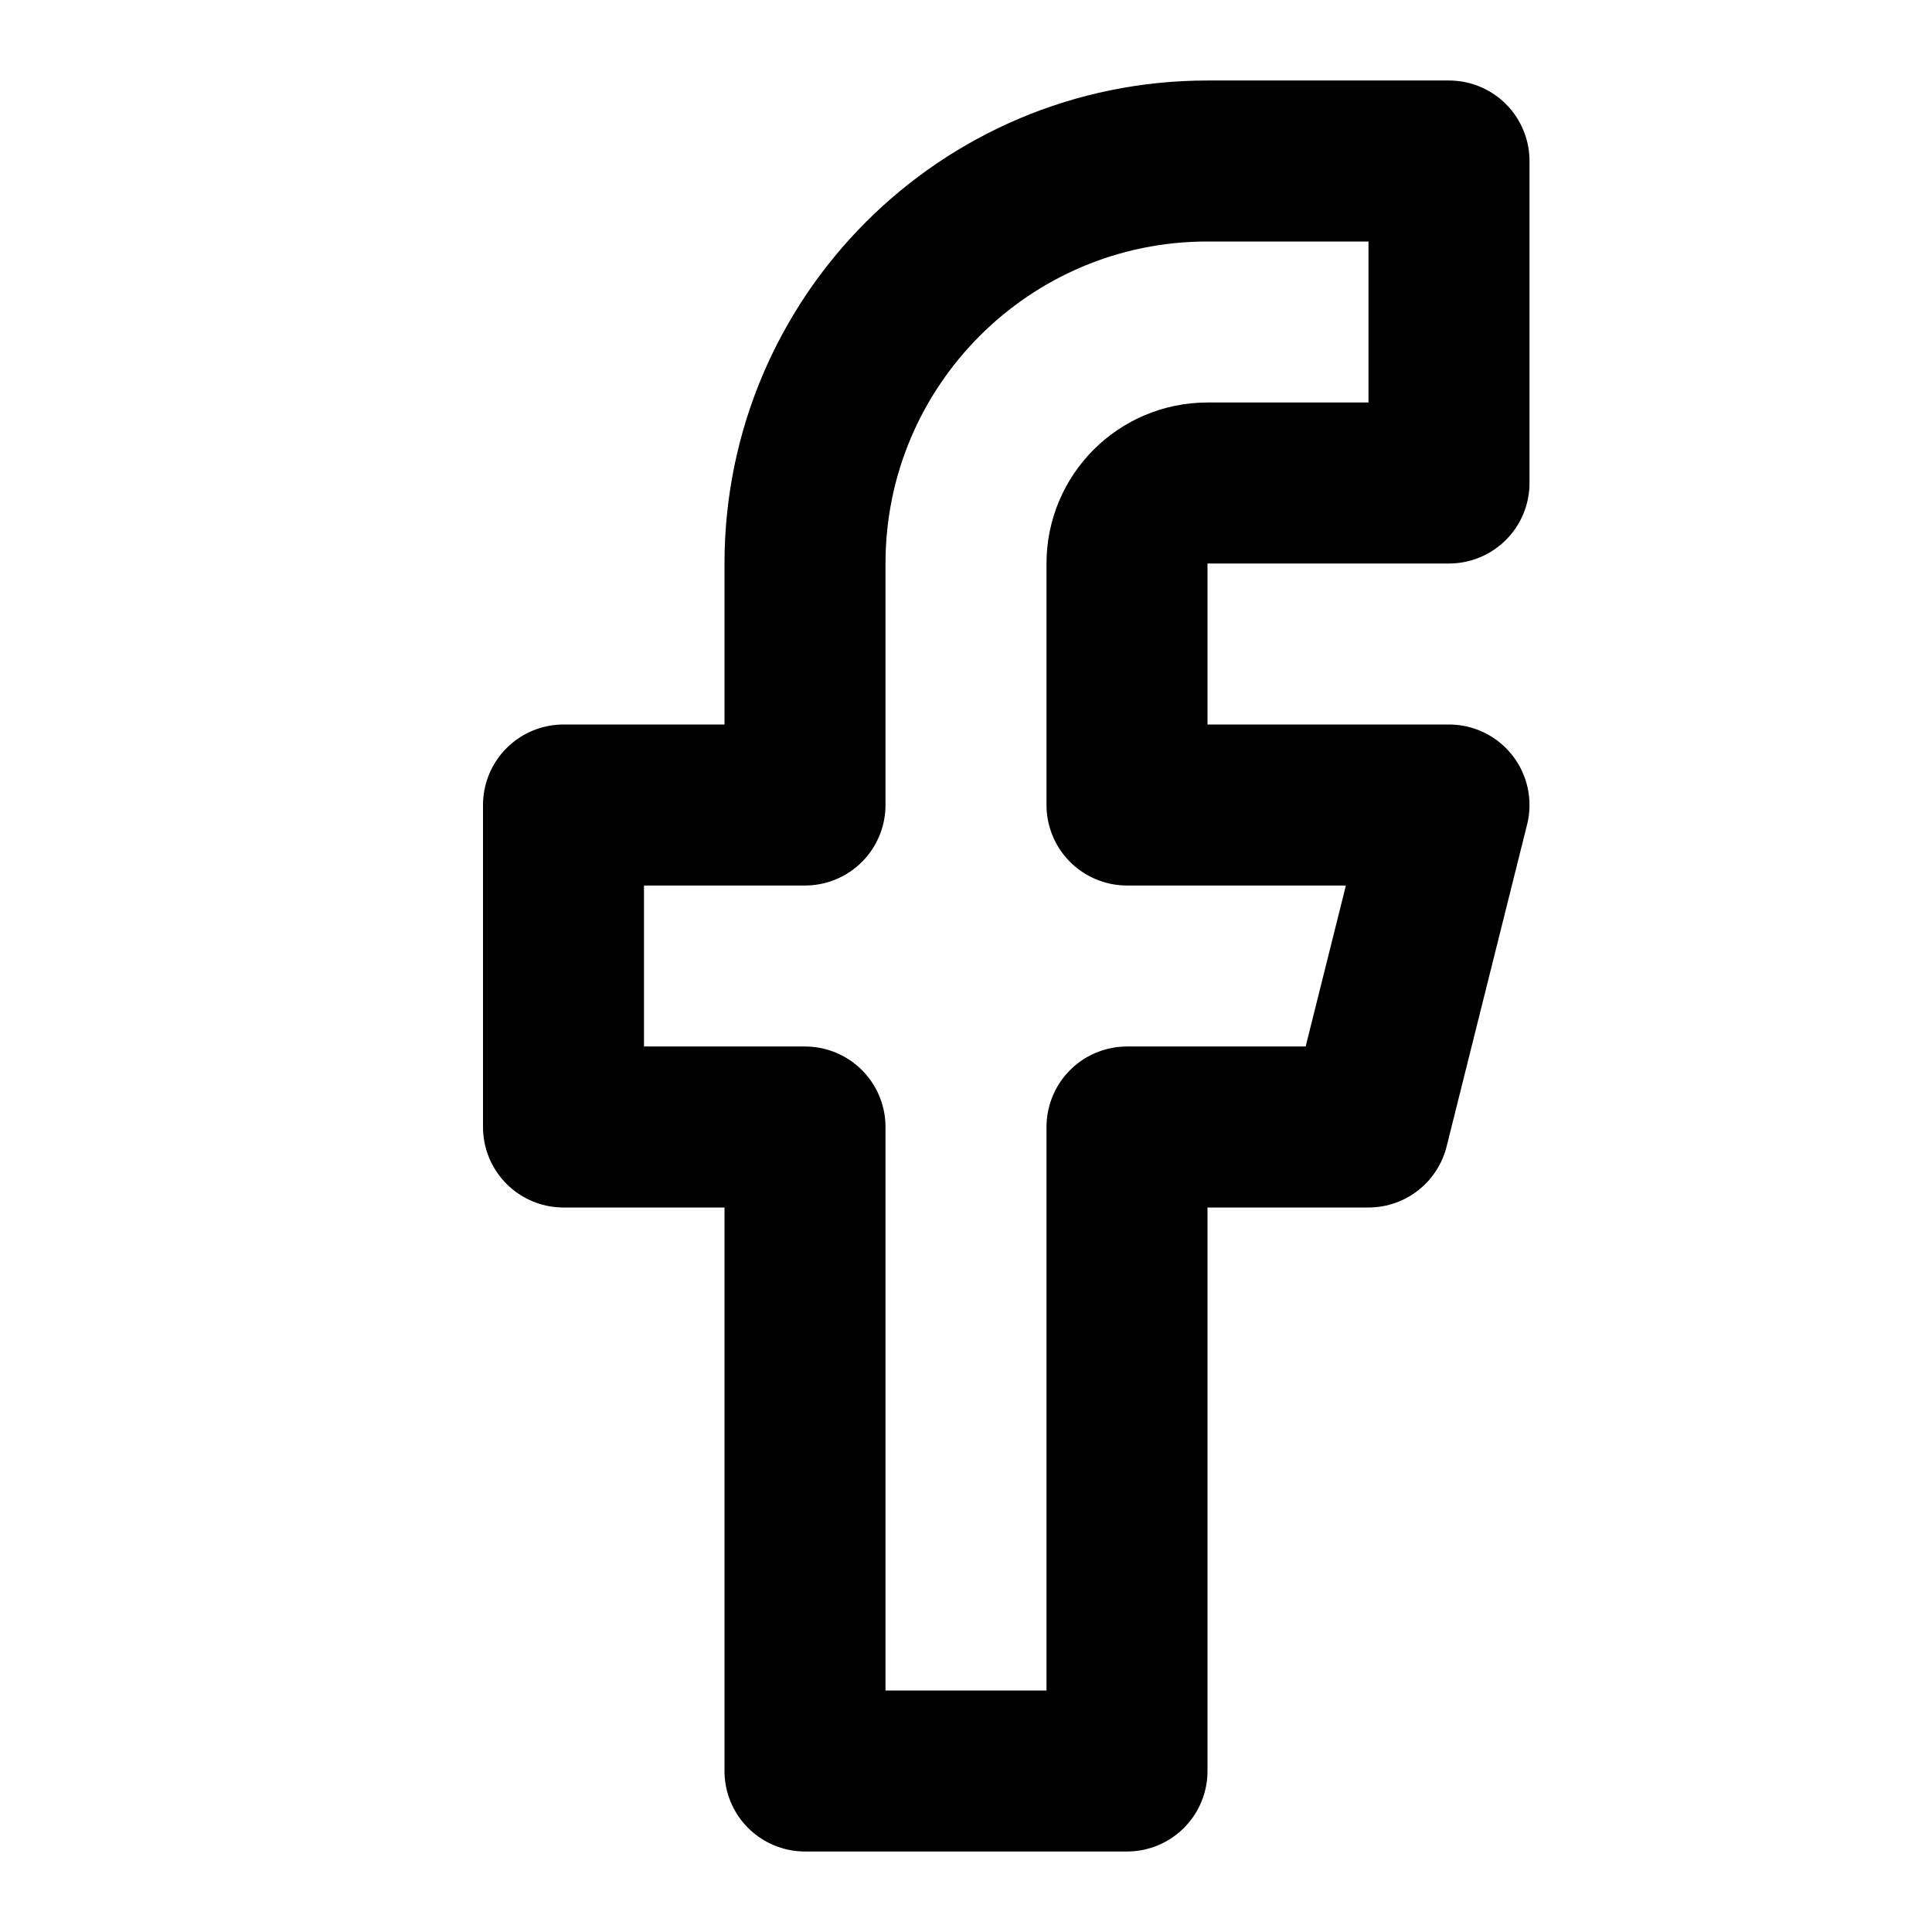
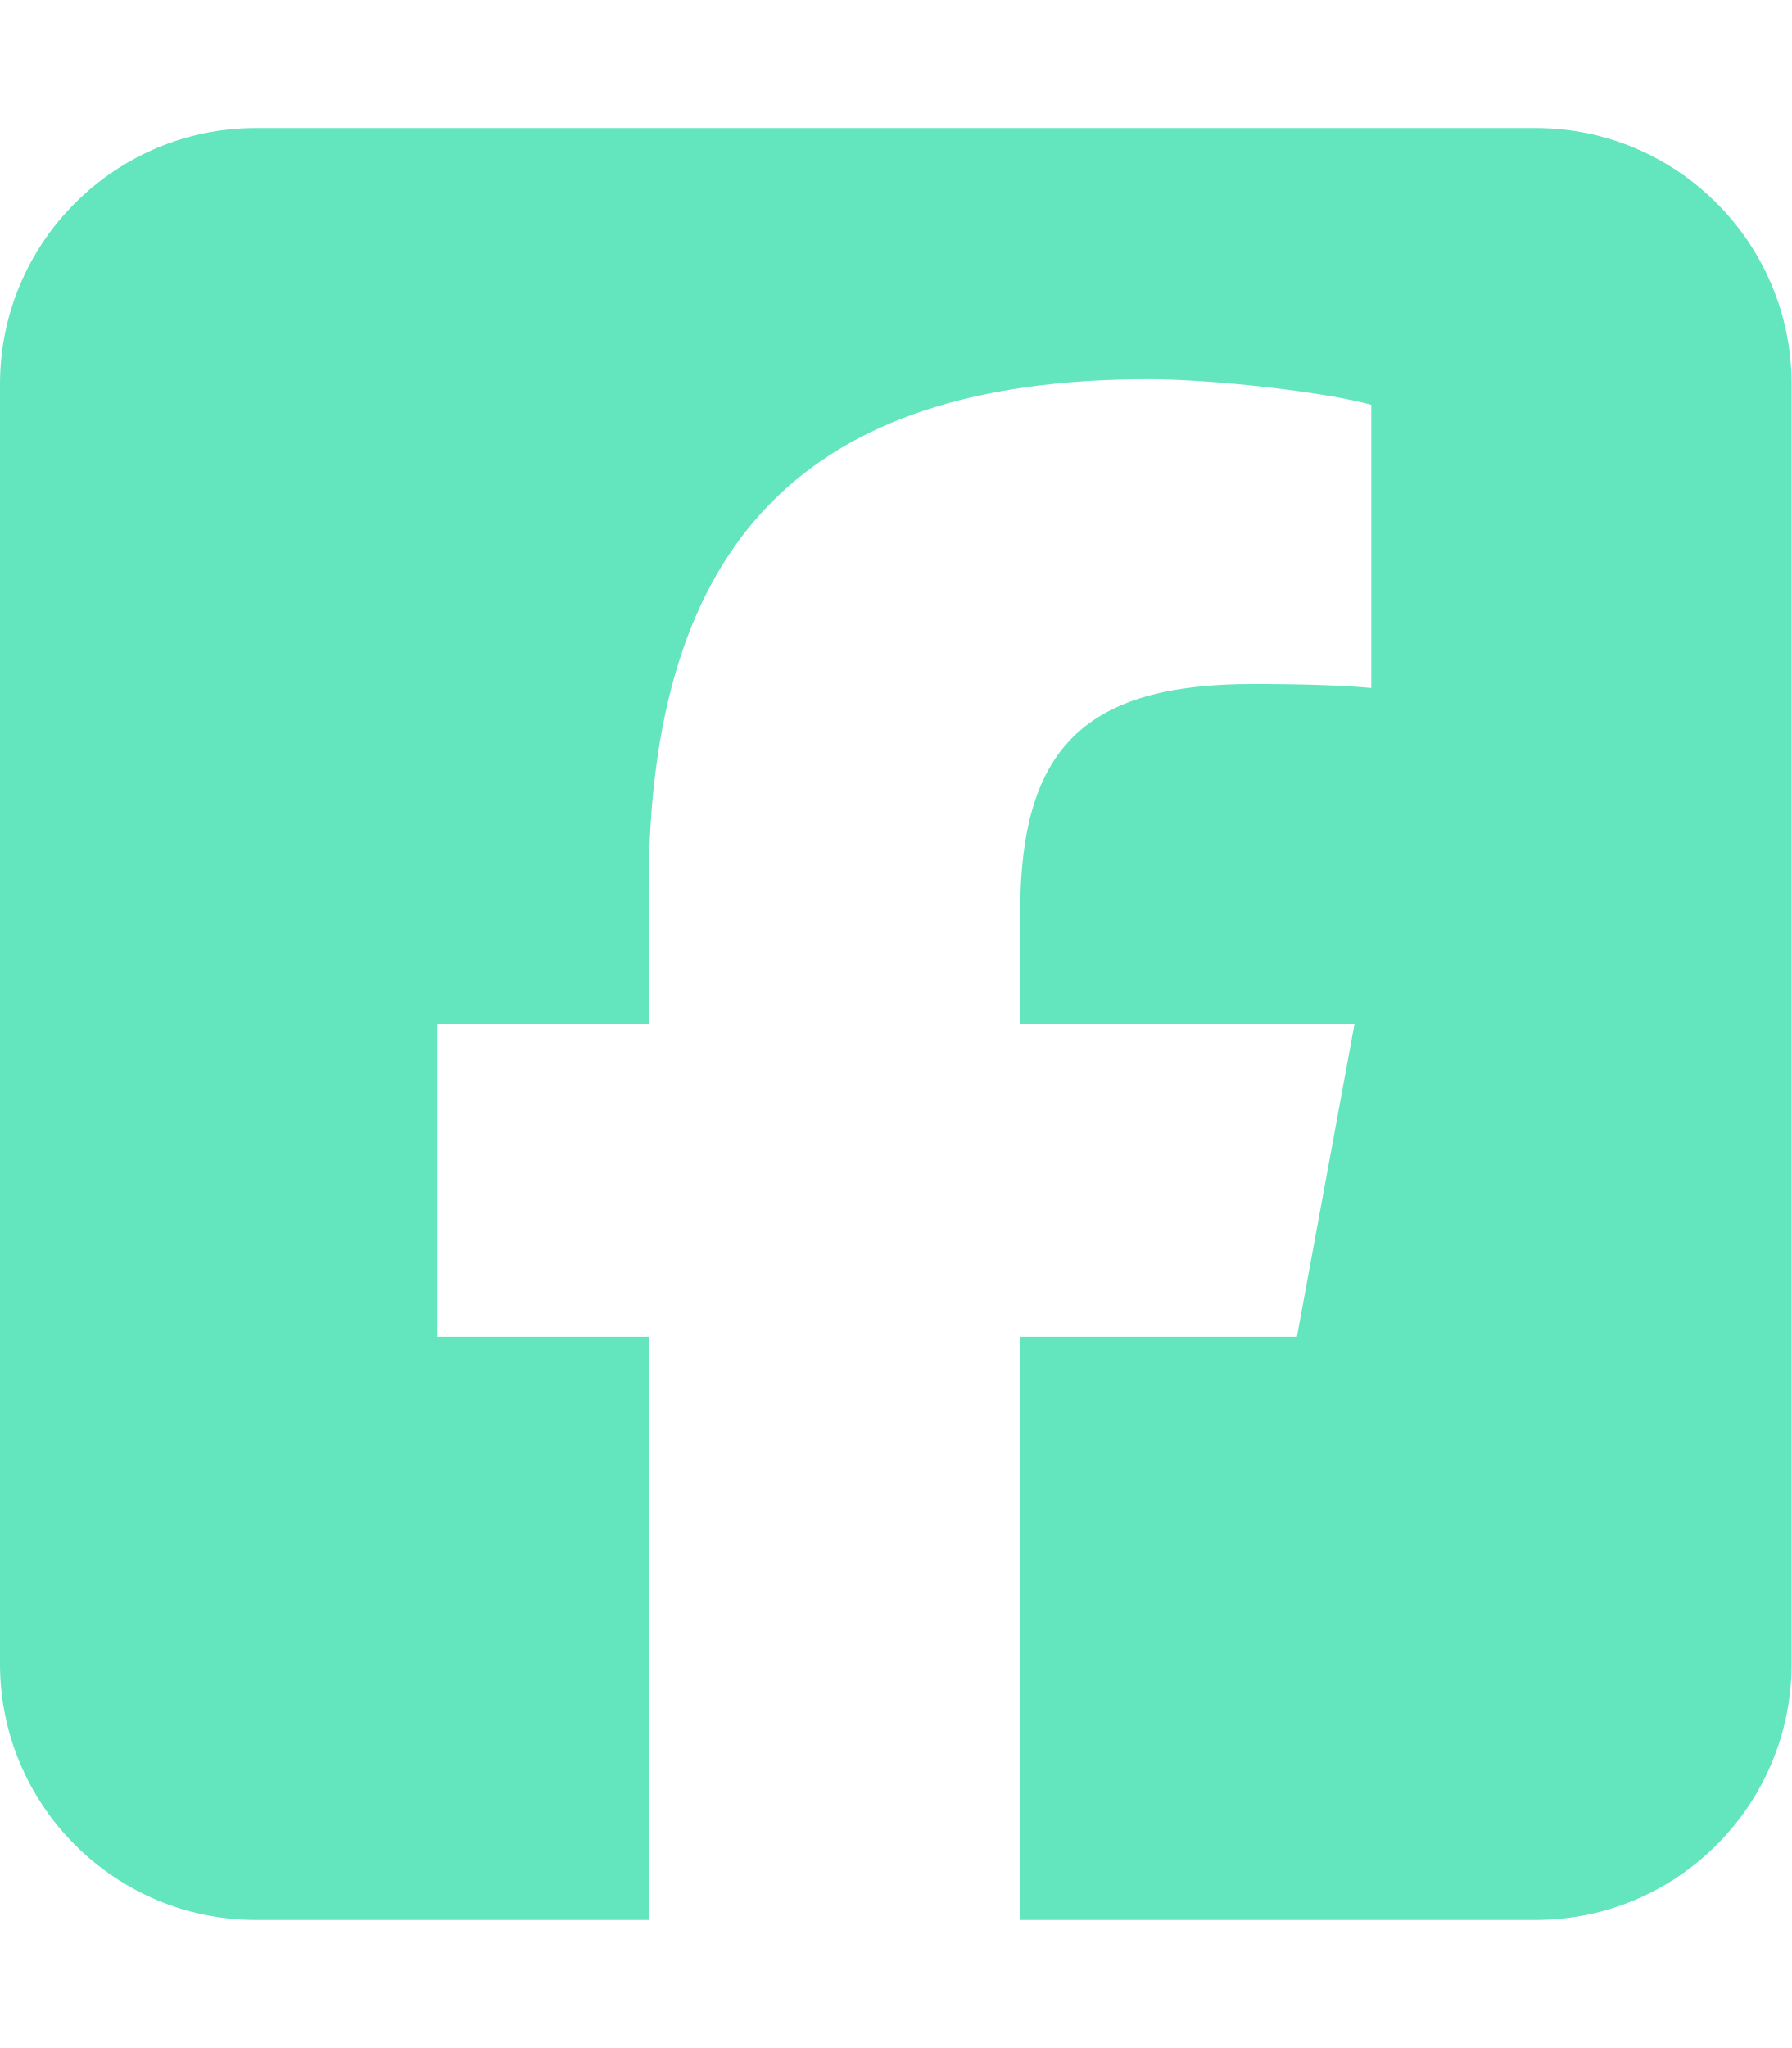
- <svg xmlns="http://www.w3.org/2000/svg" width="24" height="24" viewBox="0 0 24 24" fill="none" stroke="currentColor" stroke-width="2" stroke-linecap="round" stroke-linejoin="round" class="lucide lucide-facebook-icon lucide-facebook">
-   <path d="M18 2h-3a5 5 0 0 0-5 5v3H7v4h3v8h4v-8h3l1-4h-4V7a1 1 0 0 1 1-1h3z" />
+ <svg xmlns="http://www.w3.org/2000/svg" viewBox="0 0 448 512">
+   <path fill="#63E6BE" d="M64 32C28.7 32 0 60.7 0 96V416c0 35.3 28.7 64 64 64h98.2V334.2H109.4V256h52.8V222.3c0-87.1 39.4-127.5 125-127.5c16.2 0 44.2 3.2 55.7 6.4V172c-6-.6-16.5-1-29.6-1c-42 0-58.2 15.9-58.2 57.2V256h83.6l-14.4 78.2H255V480H384c35.3 0 64-28.7 64-64V96c0-35.3-28.7-64-64-64H64z" />
</svg>
